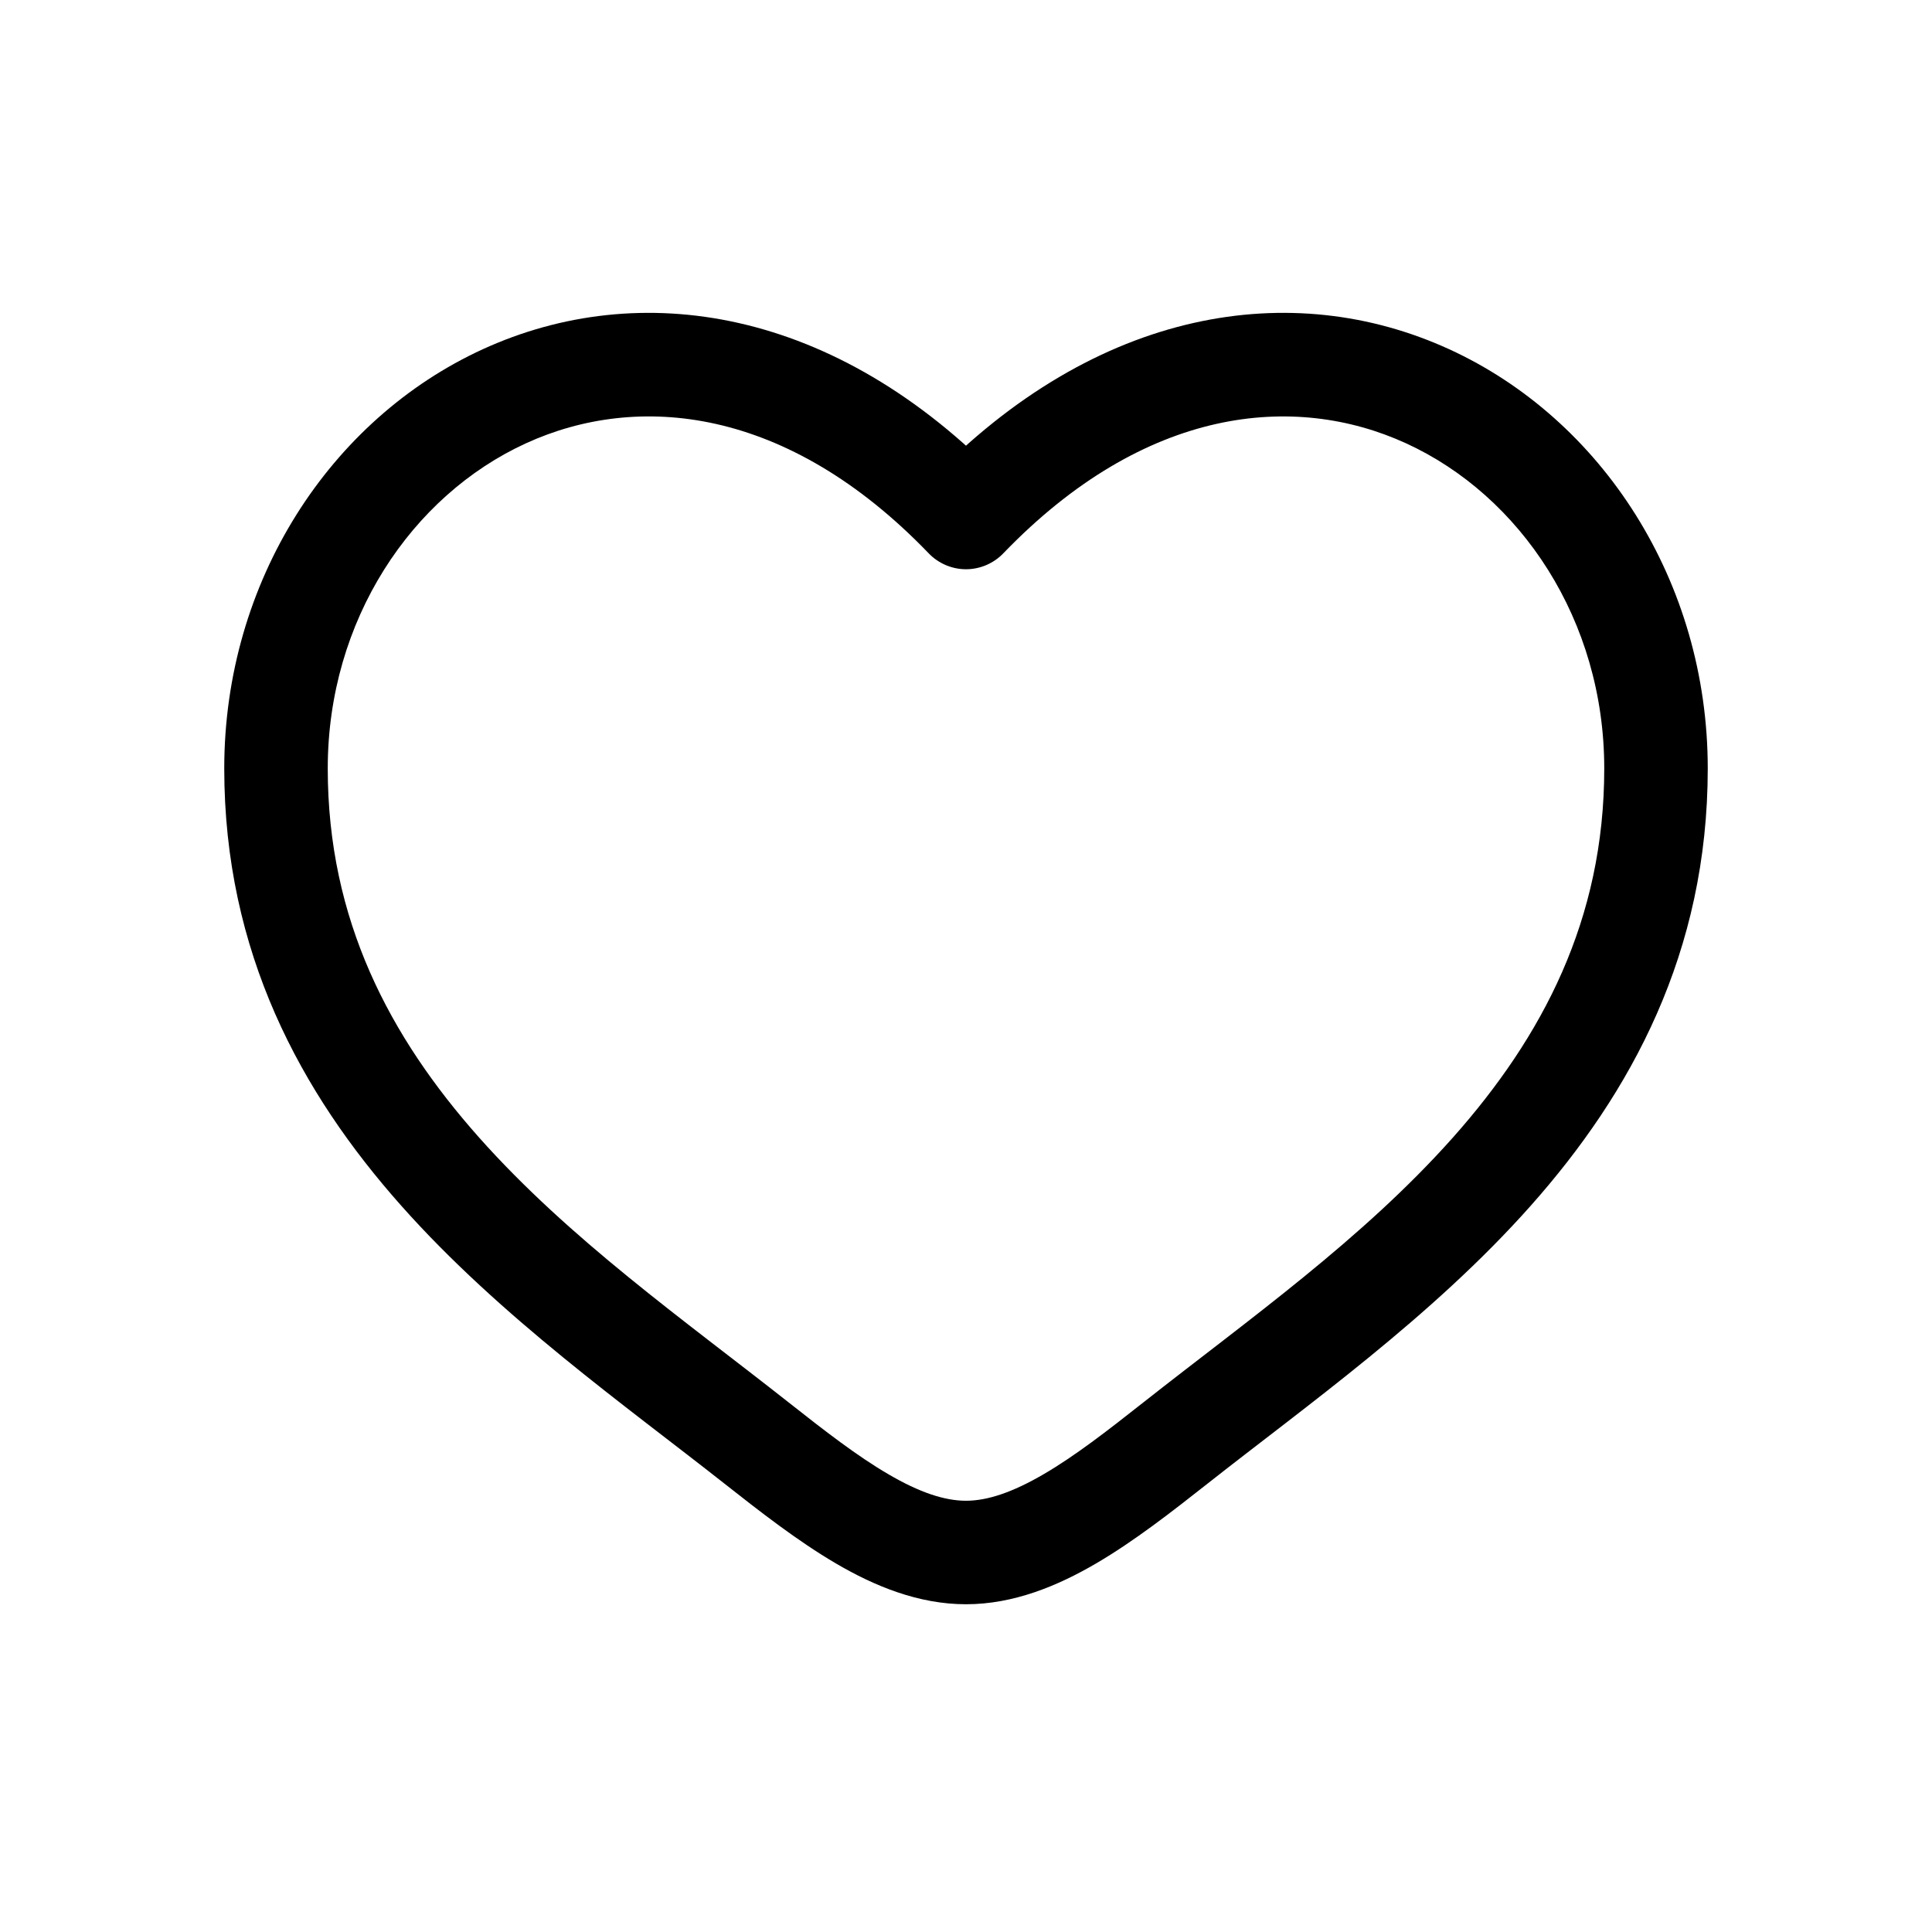
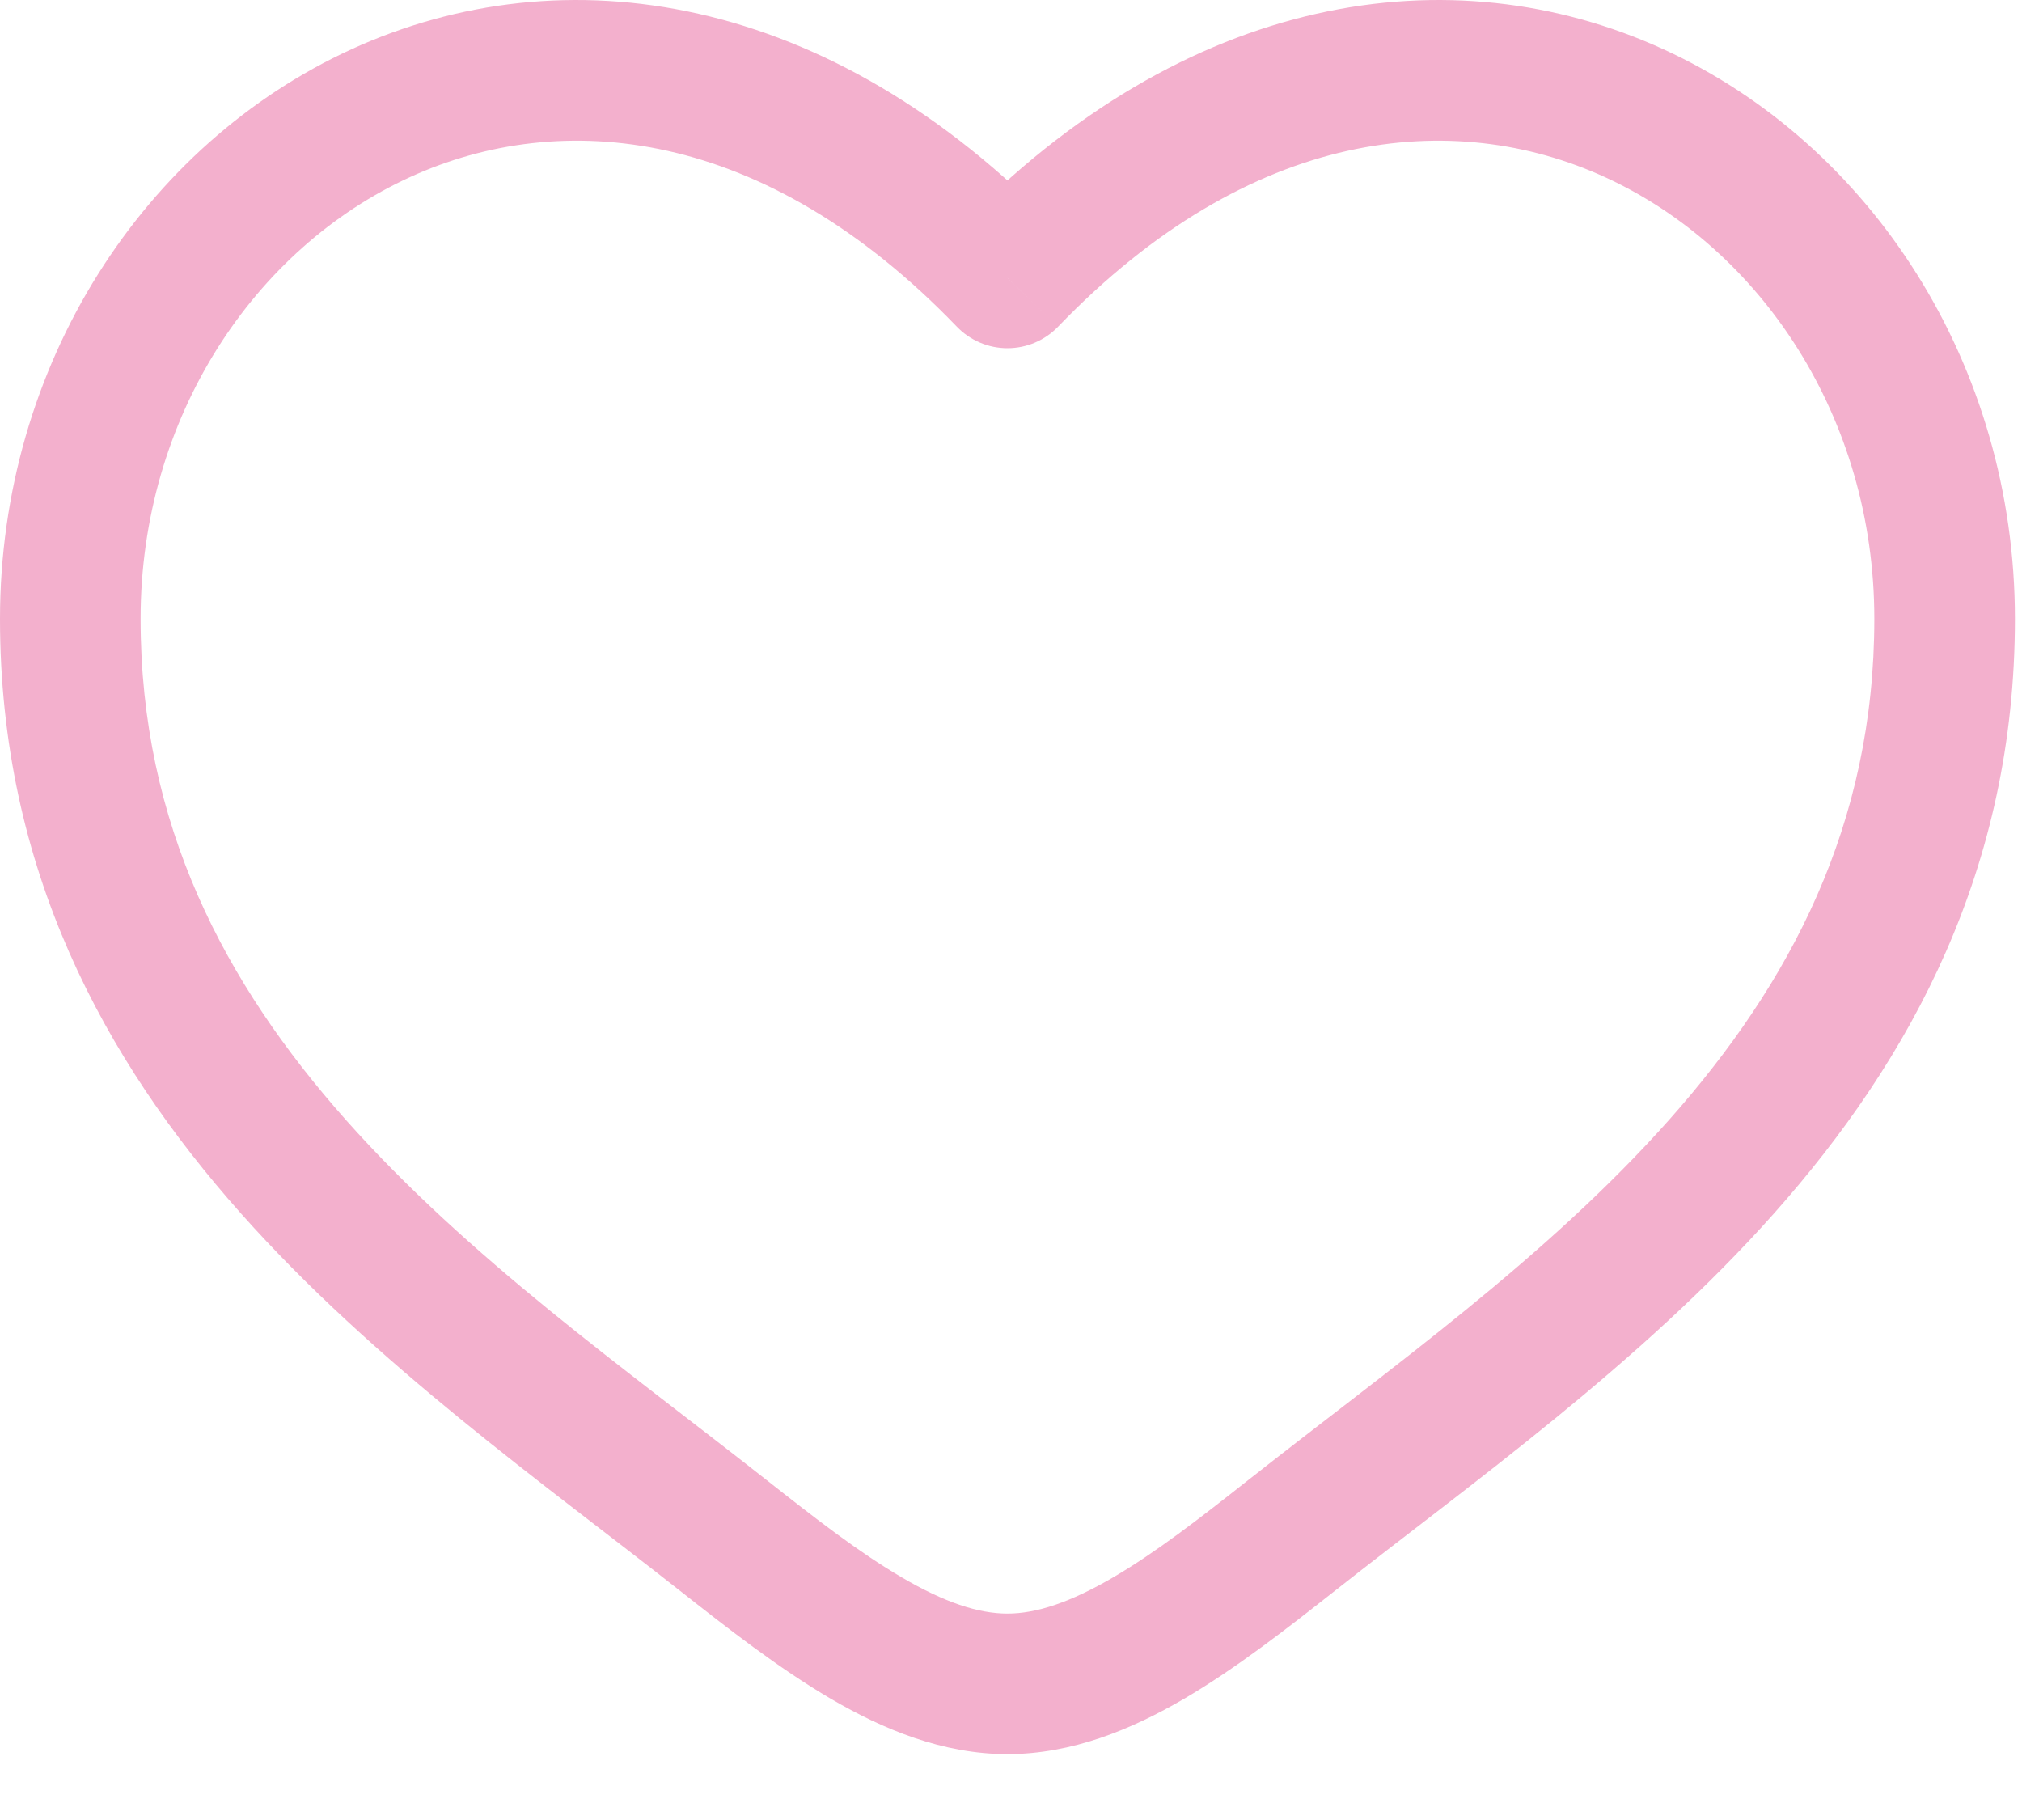
- <svg xmlns="http://www.w3.org/2000/svg" width="28" height="28" viewBox="0 0 28 28" fill="none">
-   <path d="M14 7.5L13.46 8.02C13.53 8.093 13.614 8.15 13.707 8.19C13.799 8.229 13.899 8.25 14 8.25C14.101 8.25 14.201 8.229 14.293 8.19C14.386 8.15 14.47 8.093 14.54 8.02L14 7.5ZM11.426 20.322C9.91 19.127 8.253 17.96 6.938 16.48C5.65 15.028 4.75 13.335 4.75 11.137H3.25C3.25 13.803 4.36 15.837 5.817 17.476C7.247 19.086 9.071 20.376 10.497 21.5L11.426 20.322ZM4.75 11.137C4.75 8.987 5.965 7.183 7.624 6.424C9.236 5.687 11.402 5.882 13.46 8.02L14.54 6.981C12.1 4.444 9.264 4.025 7 5.06C4.786 6.073 3.25 8.425 3.25 11.137H4.75ZM10.497 21.5C11.01 21.904 11.56 22.334 12.117 22.66C12.674 22.986 13.31 23.25 14 23.25V21.75C13.69 21.75 13.326 21.63 12.874 21.365C12.421 21.101 11.952 20.737 11.426 20.322L10.497 21.5ZM17.503 21.5C18.929 20.375 20.753 19.087 22.183 17.476C23.64 15.836 24.75 13.803 24.75 11.137H23.25C23.25 13.335 22.35 15.028 21.062 16.48C19.747 17.96 18.09 19.127 16.574 20.322L17.503 21.5ZM24.75 11.137C24.75 8.425 23.215 6.073 21 5.06C18.736 4.025 15.902 4.444 13.46 6.98L14.54 8.02C16.598 5.883 18.764 5.687 20.376 6.424C22.035 7.183 23.25 8.986 23.25 11.137H24.75ZM16.574 20.322C16.048 20.737 15.579 21.101 15.126 21.365C14.673 21.629 14.31 21.75 14 21.75V23.25C14.69 23.25 15.326 22.985 15.883 22.66C16.441 22.334 16.99 21.904 17.503 21.5L16.574 20.322Z" fill="currentColor" />
+ <svg xmlns="http://www.w3.org/2000/svg" width="30" height="27" viewBox="0 0 30 27" fill="none">
+   <path d="M14.947 4.124L14.197 4.847C14.294 4.948 14.411 5.028 14.54 5.083C14.668 5.138 14.807 5.166 14.947 5.166C15.088 5.166 15.226 5.138 15.355 5.083C15.484 5.028 15.601 4.948 15.698 4.847L14.947 4.124ZM11.368 21.952C9.26 20.291 6.956 18.668 5.128 16.61C3.337 14.591 2.086 12.237 2.086 9.181H0C0 12.888 1.543 15.716 3.569 17.995C5.558 20.234 8.094 22.027 10.077 23.59L11.368 21.952ZM2.086 9.181C2.086 6.191 3.775 3.683 6.082 2.628C8.323 1.603 11.335 1.874 14.197 4.847L15.698 3.402C12.306 -0.125 8.362 -0.708 5.214 0.731C2.136 2.14 0 5.41 0 9.181H2.086ZM10.077 23.59C10.79 24.152 11.555 24.75 12.329 25.203C13.104 25.656 13.988 26.023 14.947 26.023V23.938C14.516 23.938 14.01 23.771 13.382 23.402C12.752 23.035 12.1 22.529 11.368 21.952L10.077 23.59ZM19.818 23.59C21.801 22.026 24.337 20.235 26.326 17.995C28.351 15.715 29.895 12.888 29.895 9.181H27.809C27.809 12.237 26.558 14.591 24.767 16.61C22.938 18.668 20.634 20.291 18.526 21.952L19.818 23.59ZM29.895 9.181C29.895 5.41 27.76 2.14 24.681 0.731C21.533 -0.708 17.592 -0.125 14.197 3.401L15.698 4.847C18.56 1.875 21.572 1.603 23.813 2.628C26.12 3.683 27.809 6.19 27.809 9.181H29.895ZM18.526 21.952C17.795 22.529 17.143 23.035 16.513 23.402C15.883 23.77 15.378 23.938 14.947 23.938V26.023C15.907 26.023 16.791 25.655 17.566 25.203C18.341 24.75 19.105 24.152 19.818 23.59L18.526 21.952Z" fill="#F3B0CD" />
</svg>
